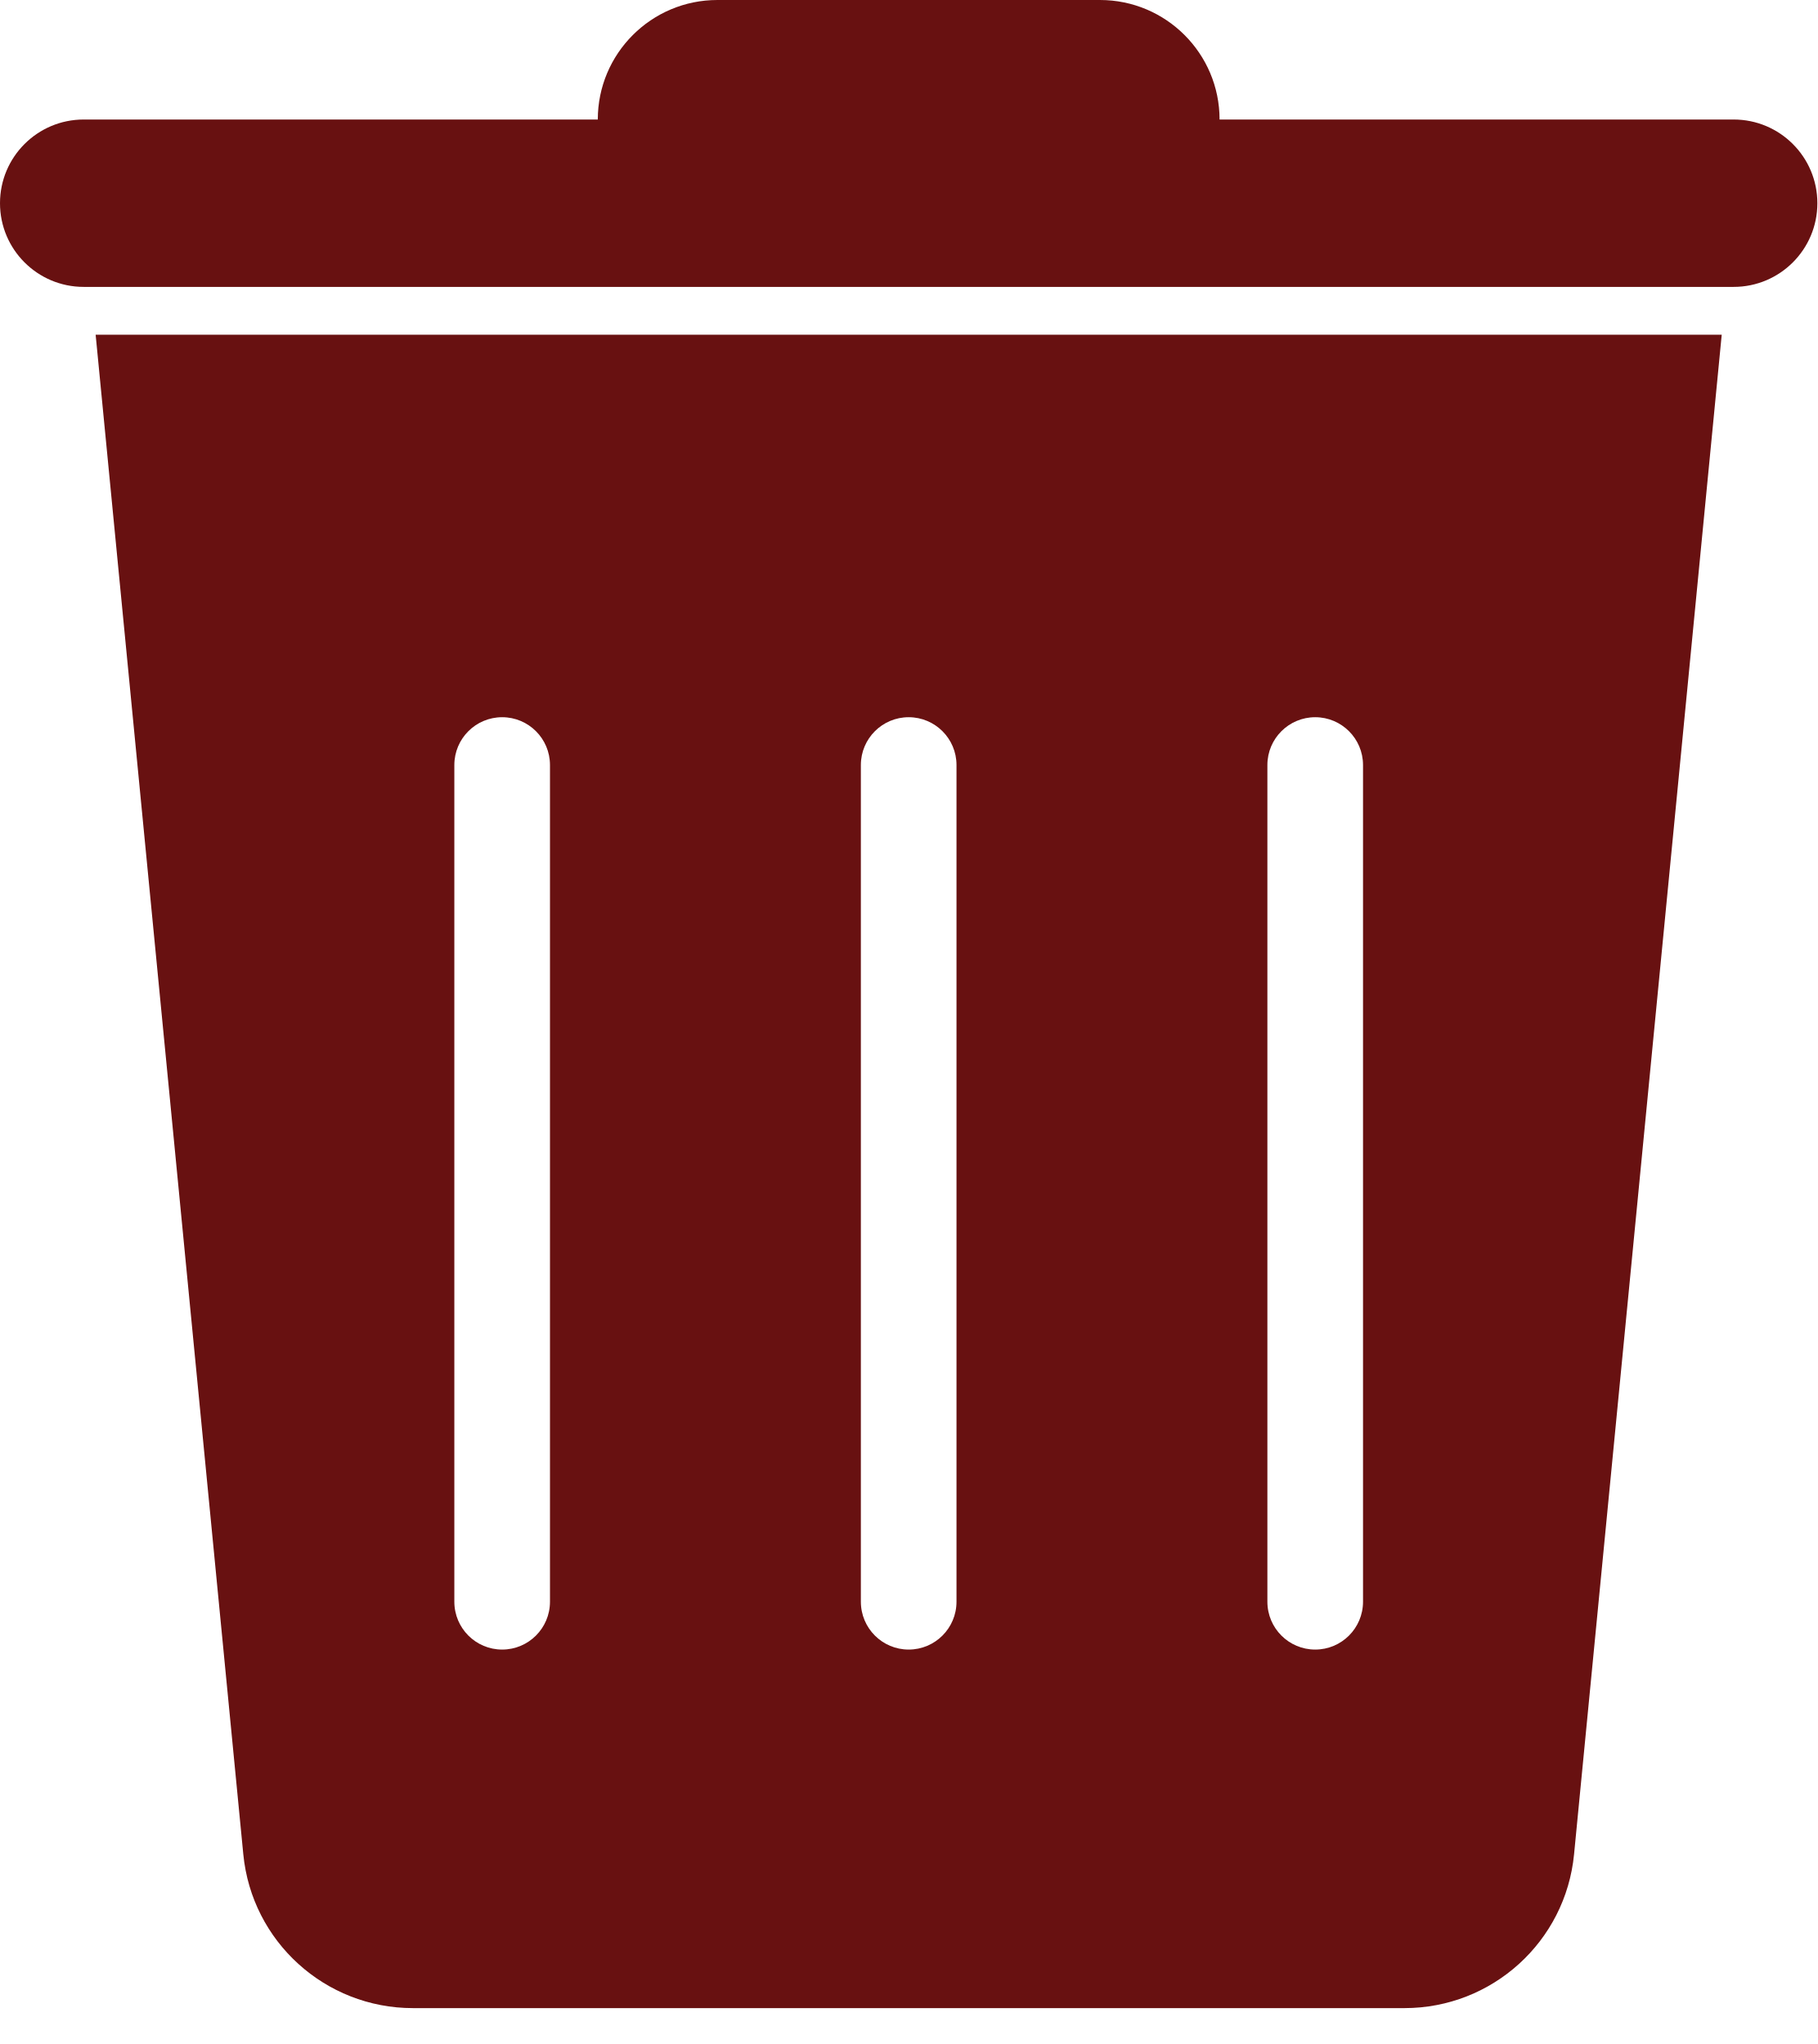
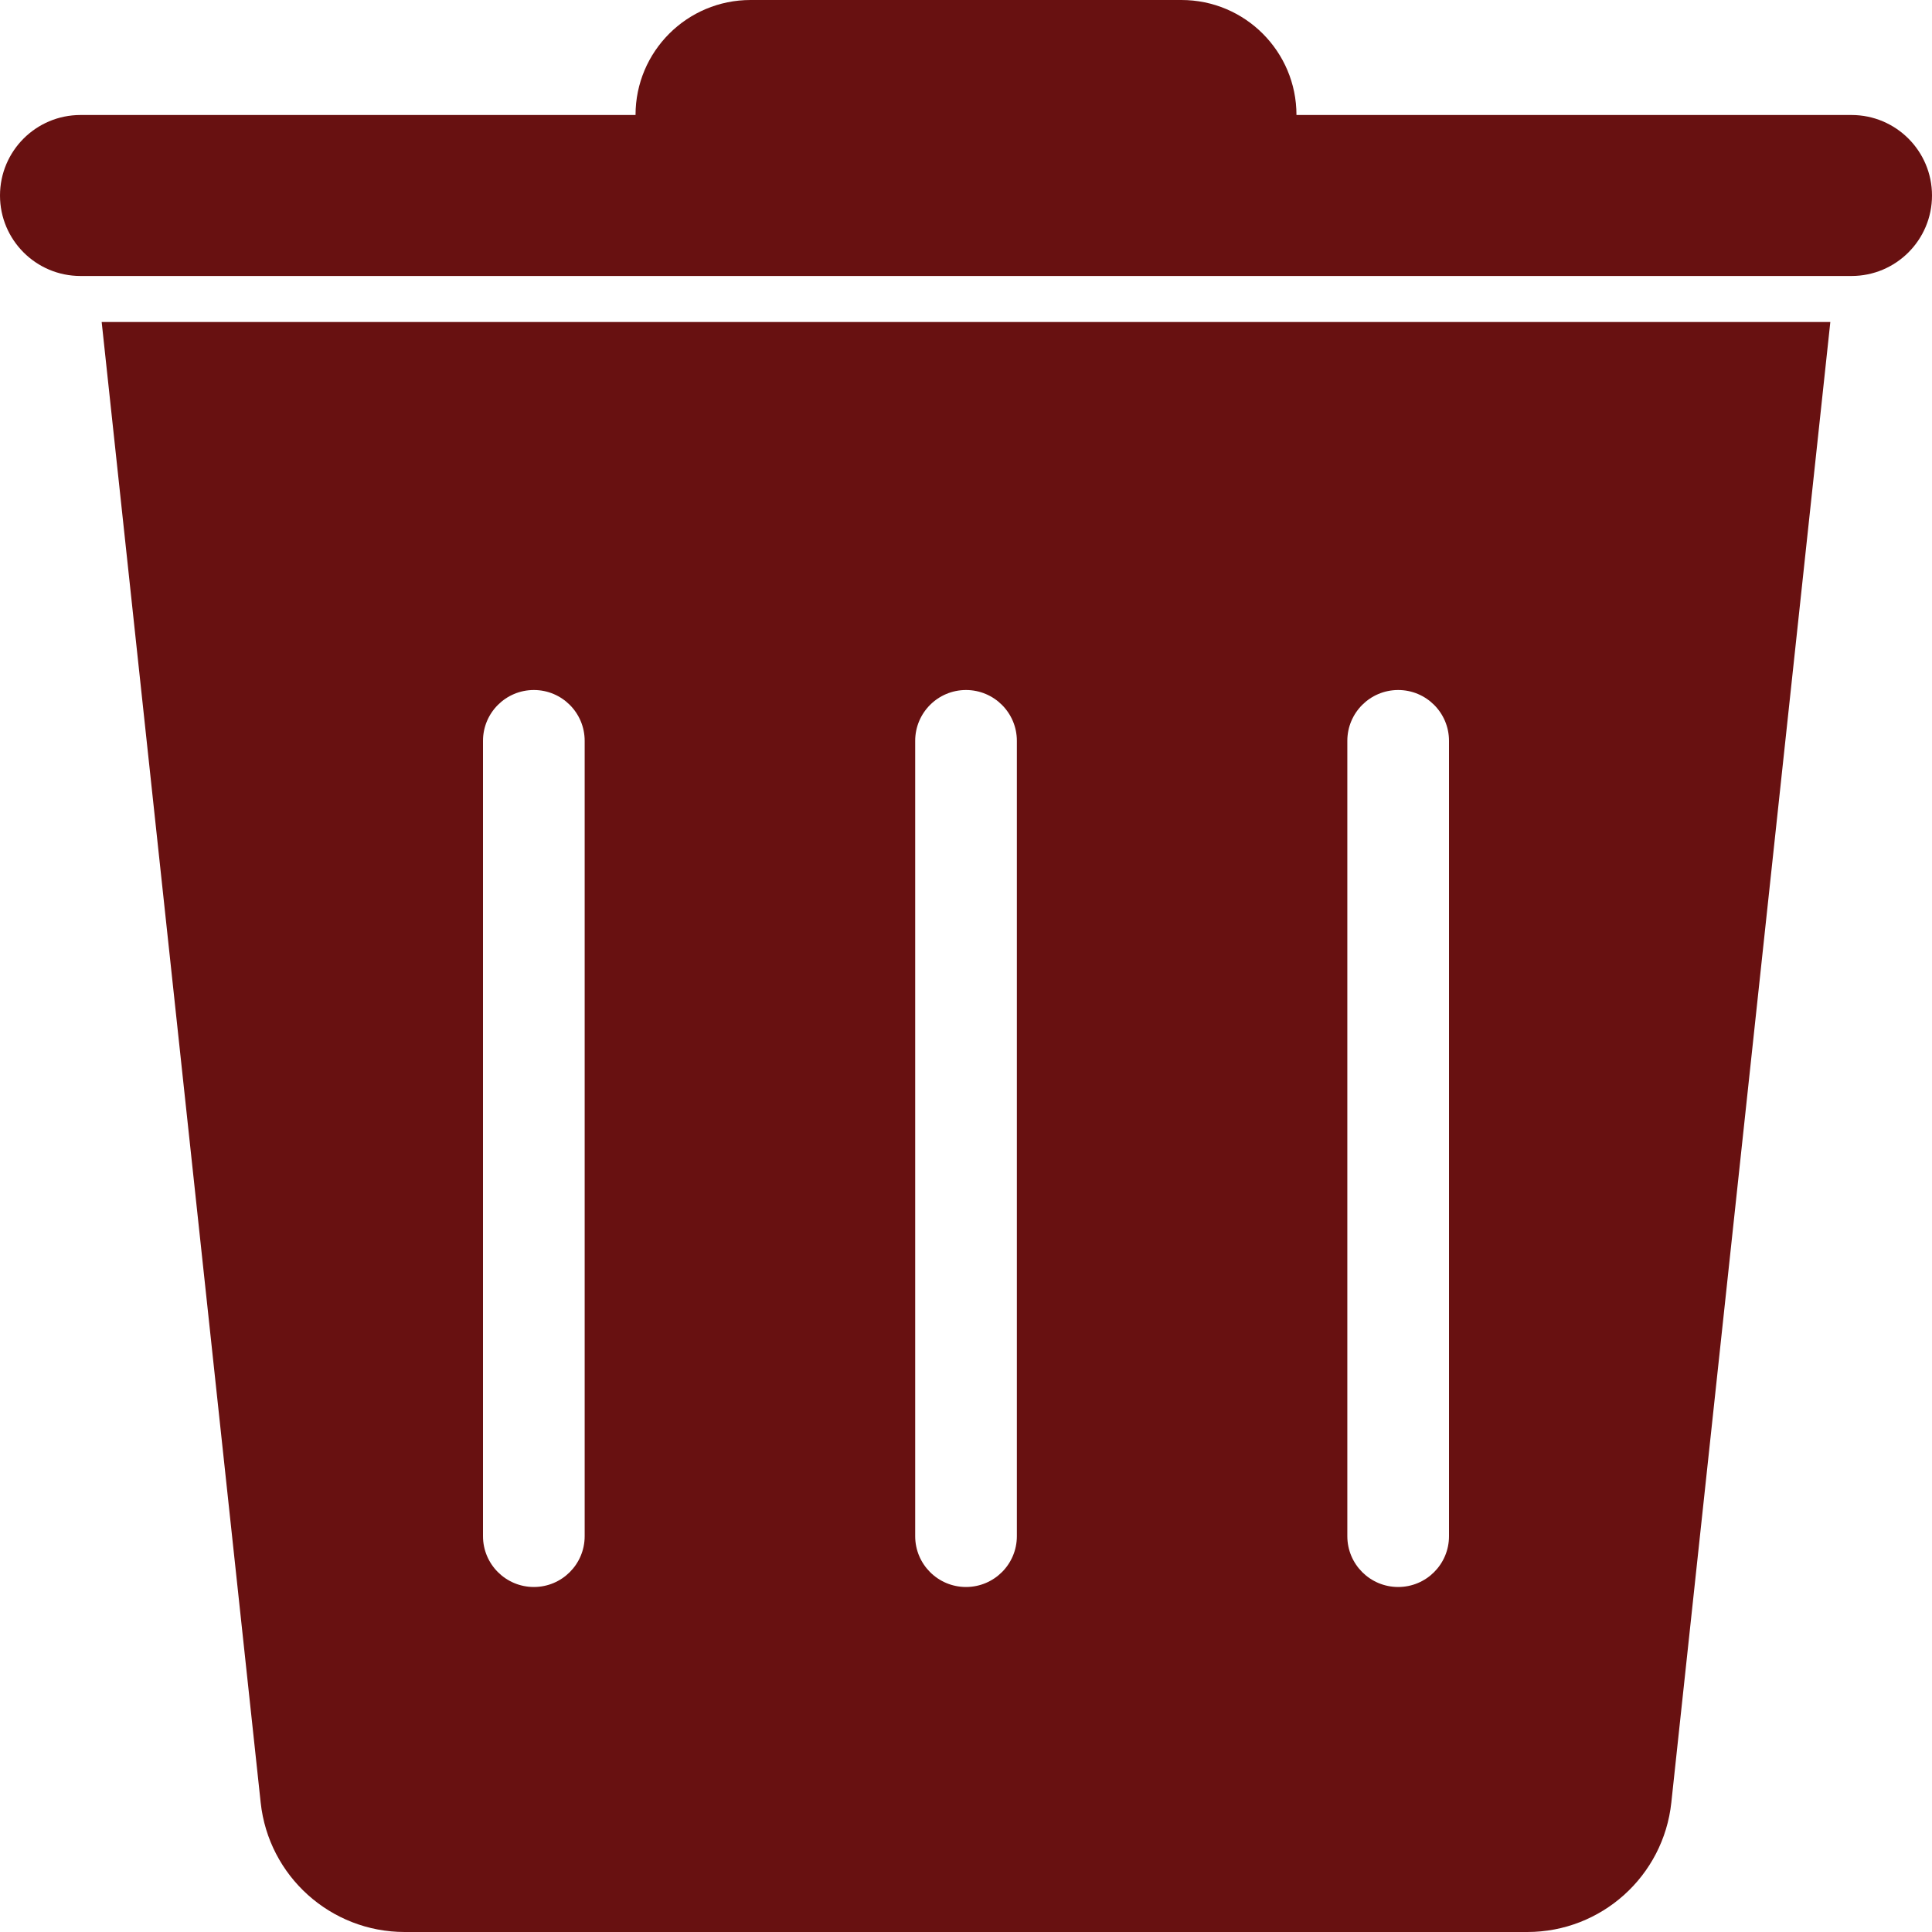
- <svg xmlns="http://www.w3.org/2000/svg" width="32" height="36" viewBox="0 0 32 36" fill="none">
-   <path fill-rule="evenodd" clip-rule="evenodd" d="M10.526 2.105C10.526 0.943 11.469 0 12.632 0H19.368C20.531 0 21.474 0.943 21.474 2.105H30.526C31.34 2.105 32 2.765 32 3.579C32 4.393 31.34 5.053 30.526 5.053H1.474C0.66 5.053 0 4.393 0 3.579C0 2.765 0.66 2.105 1.474 2.105H10.526ZM1.684 5.895H30.316L27.716 32.658C27.567 34.196 26.274 35.368 24.73 35.368H7.27C5.726 35.368 4.433 34.196 4.284 32.658L1.684 5.895ZM8 13.474C8 13.009 8.377 12.632 8.842 12.632C9.307 12.632 9.684 13.009 9.684 13.474V28.21C9.684 28.676 9.307 29.053 8.842 29.053C8.377 29.053 8 28.676 8 28.21V13.474ZM23.158 12.632C22.693 12.632 22.316 13.009 22.316 13.474V28.21C22.316 28.676 22.693 29.053 23.158 29.053C23.623 29.053 24 28.676 24 28.21V13.474C24 13.009 23.623 12.632 23.158 12.632ZM15.158 13.474C15.158 13.009 15.535 12.632 16 12.632C16.465 12.632 16.842 13.009 16.842 13.474V28.21C16.842 28.676 16.465 29.053 16 29.053C15.535 29.053 15.158 28.676 15.158 28.21V13.474Z" fill="#681111" />
+ <svg xmlns="http://www.w3.org/2000/svg" width="40" height="40" viewBox="0 0 40 40" fill="none">
+   <path fill-rule="evenodd" clip-rule="evenodd" d="M38.333 2.381H26.842C26.842 1.066 25.776 0 24.461 0H15.539C14.224 0 13.158 1.066 13.158 2.381H1.667C0.746 2.381 0 3.127 0 4.048C0 4.968 0.746 5.714 1.667 5.714H38.333C39.254 5.714 40 4.968 40 4.048C40 3.127 39.254 2.381 38.333 2.381ZM2.105 6.667H37.895L34.603 37.32C34.44 38.844 33.154 40 31.621 40H8.379C6.846 40 5.56 38.844 5.397 37.32L2.105 6.667ZM10 15.338C10 14.757 10.472 14.286 11.053 14.286C11.634 14.286 12.105 14.757 12.105 15.338V31.805C12.105 32.386 11.634 32.857 11.053 32.857C10.472 32.857 10 32.386 10 31.805V15.338ZM28.948 14.286C28.366 14.286 27.895 14.757 27.895 15.338V31.805C27.895 32.386 28.366 32.857 28.948 32.857C29.529 32.857 30 32.386 30 31.805V15.338C30 14.757 29.529 14.286 28.948 14.286ZM18.948 15.338C18.948 14.757 19.419 14.286 20 14.286C20.581 14.286 21.053 14.757 21.053 15.338V31.805C21.053 32.386 20.581 32.857 20 32.857C19.419 32.857 18.948 32.386 18.948 31.805V15.338Z" fill="#681111" />
</svg>
